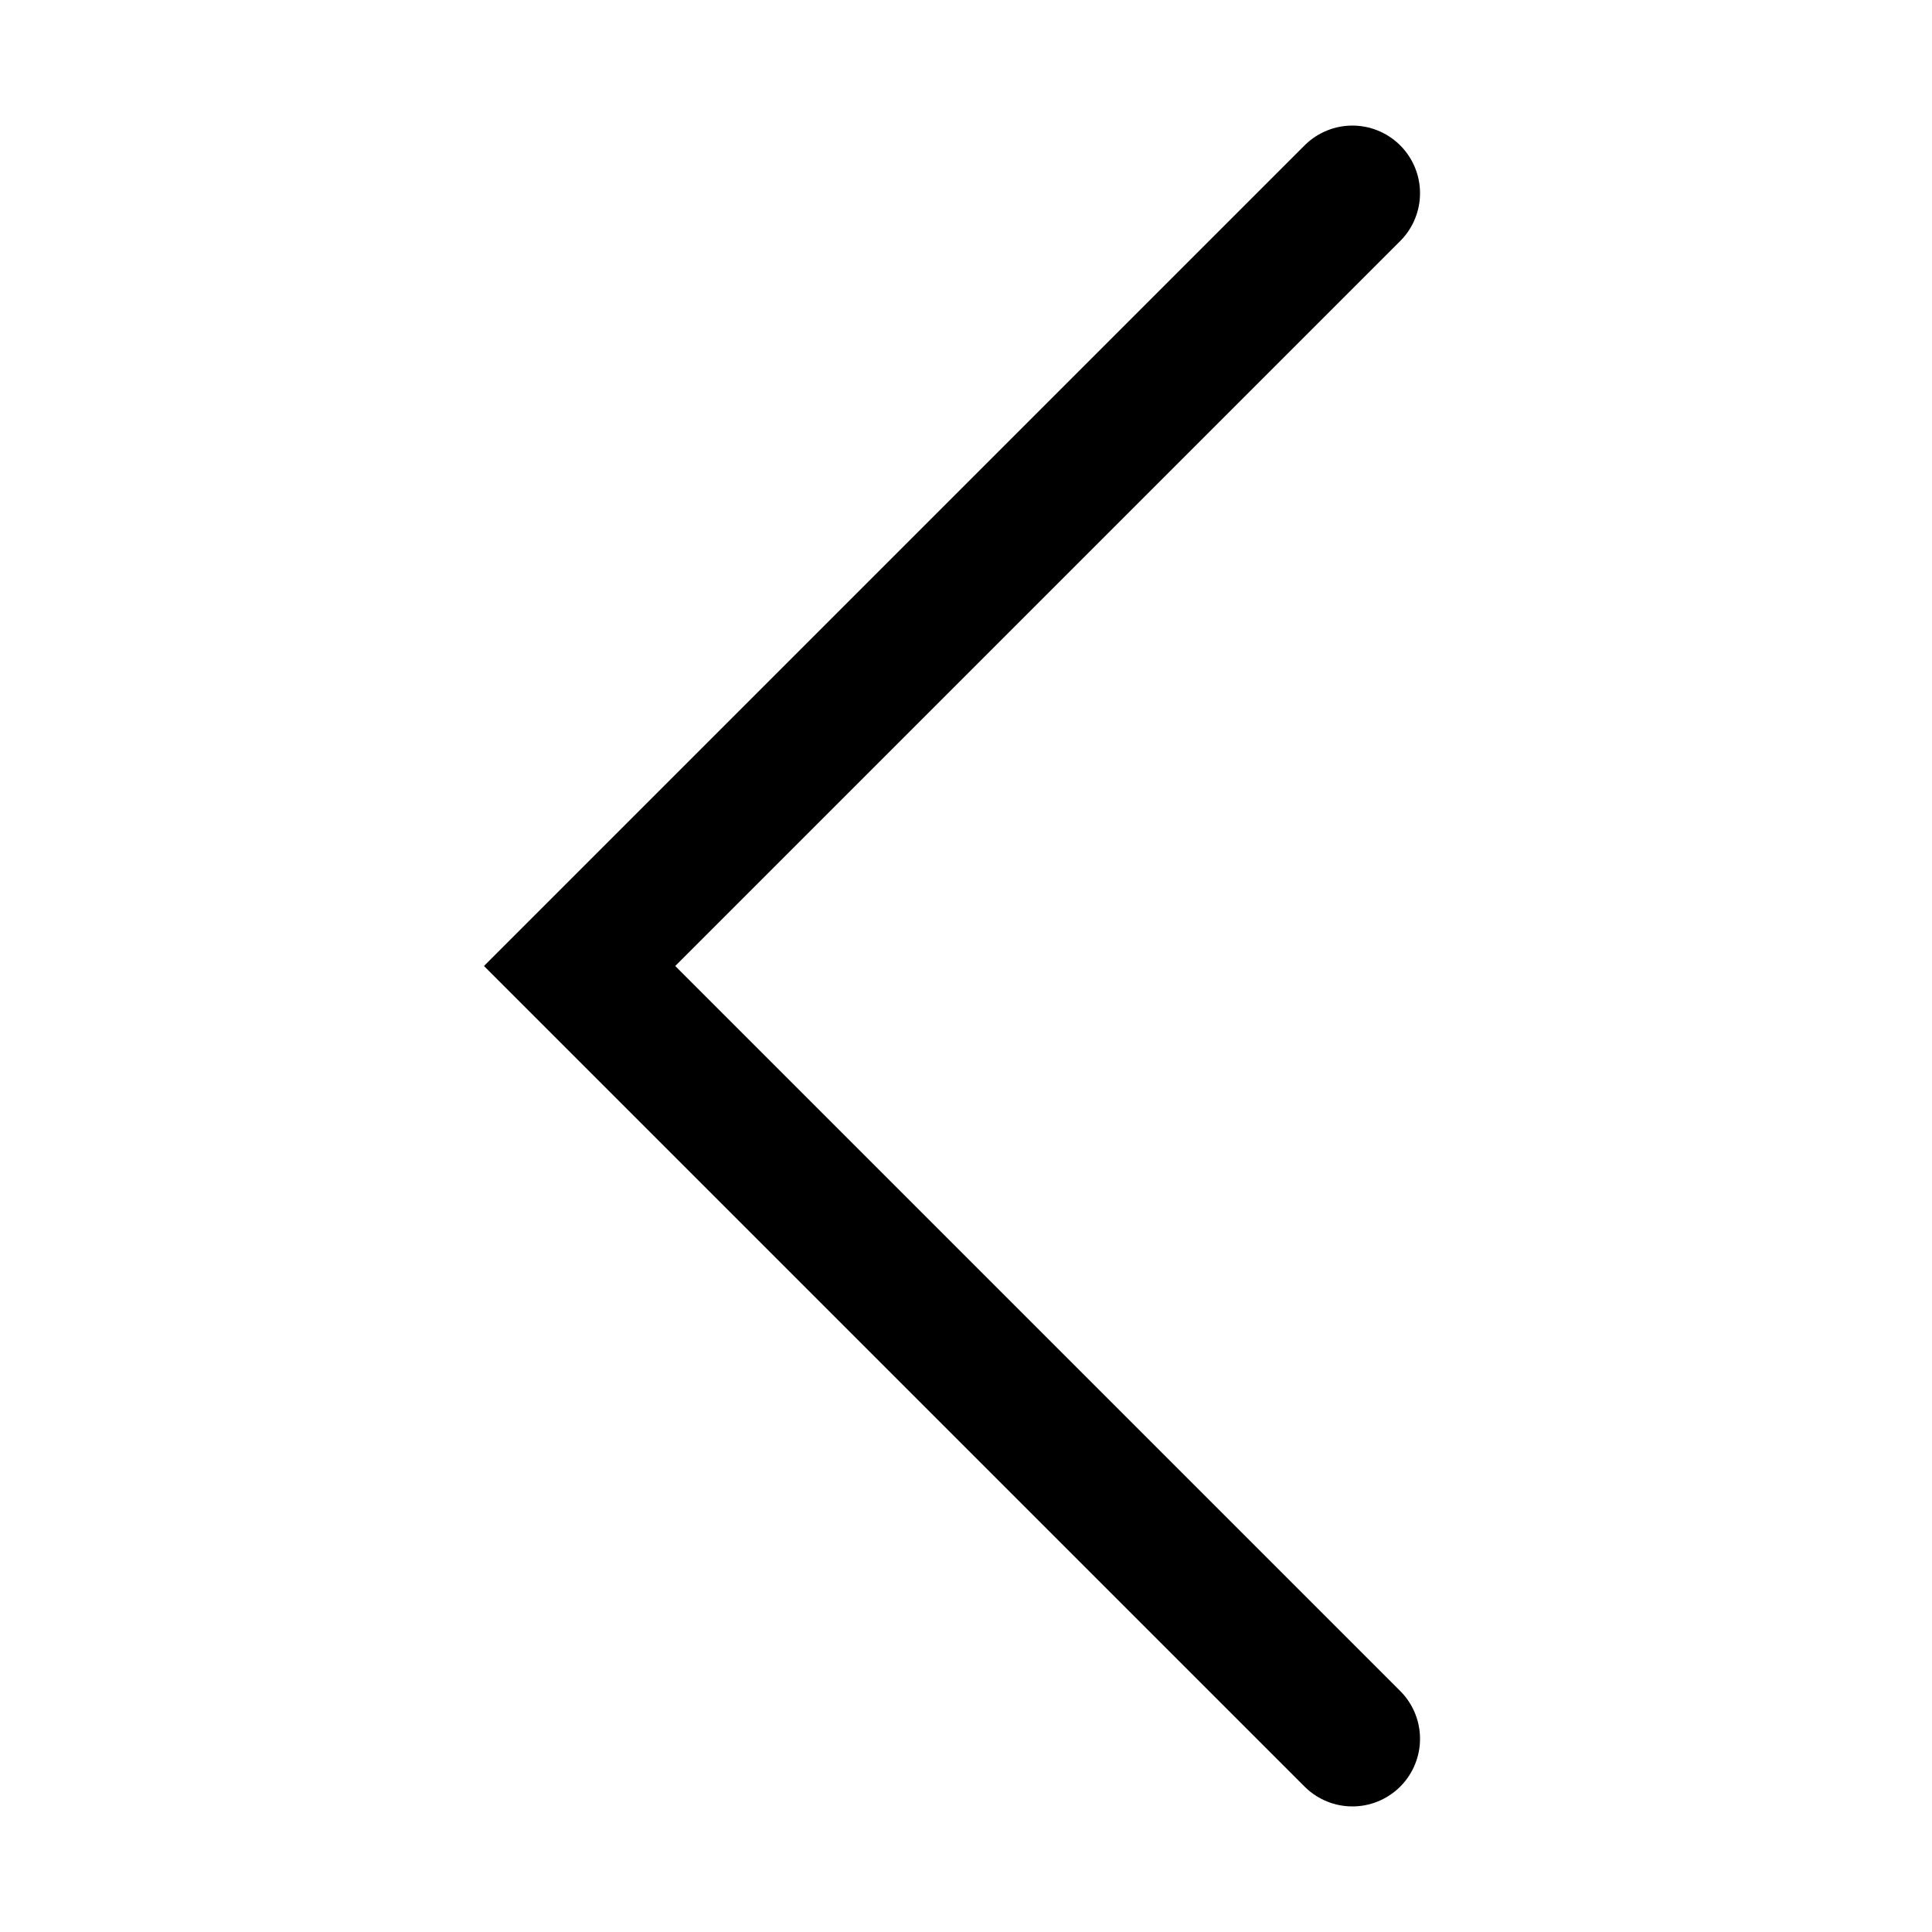
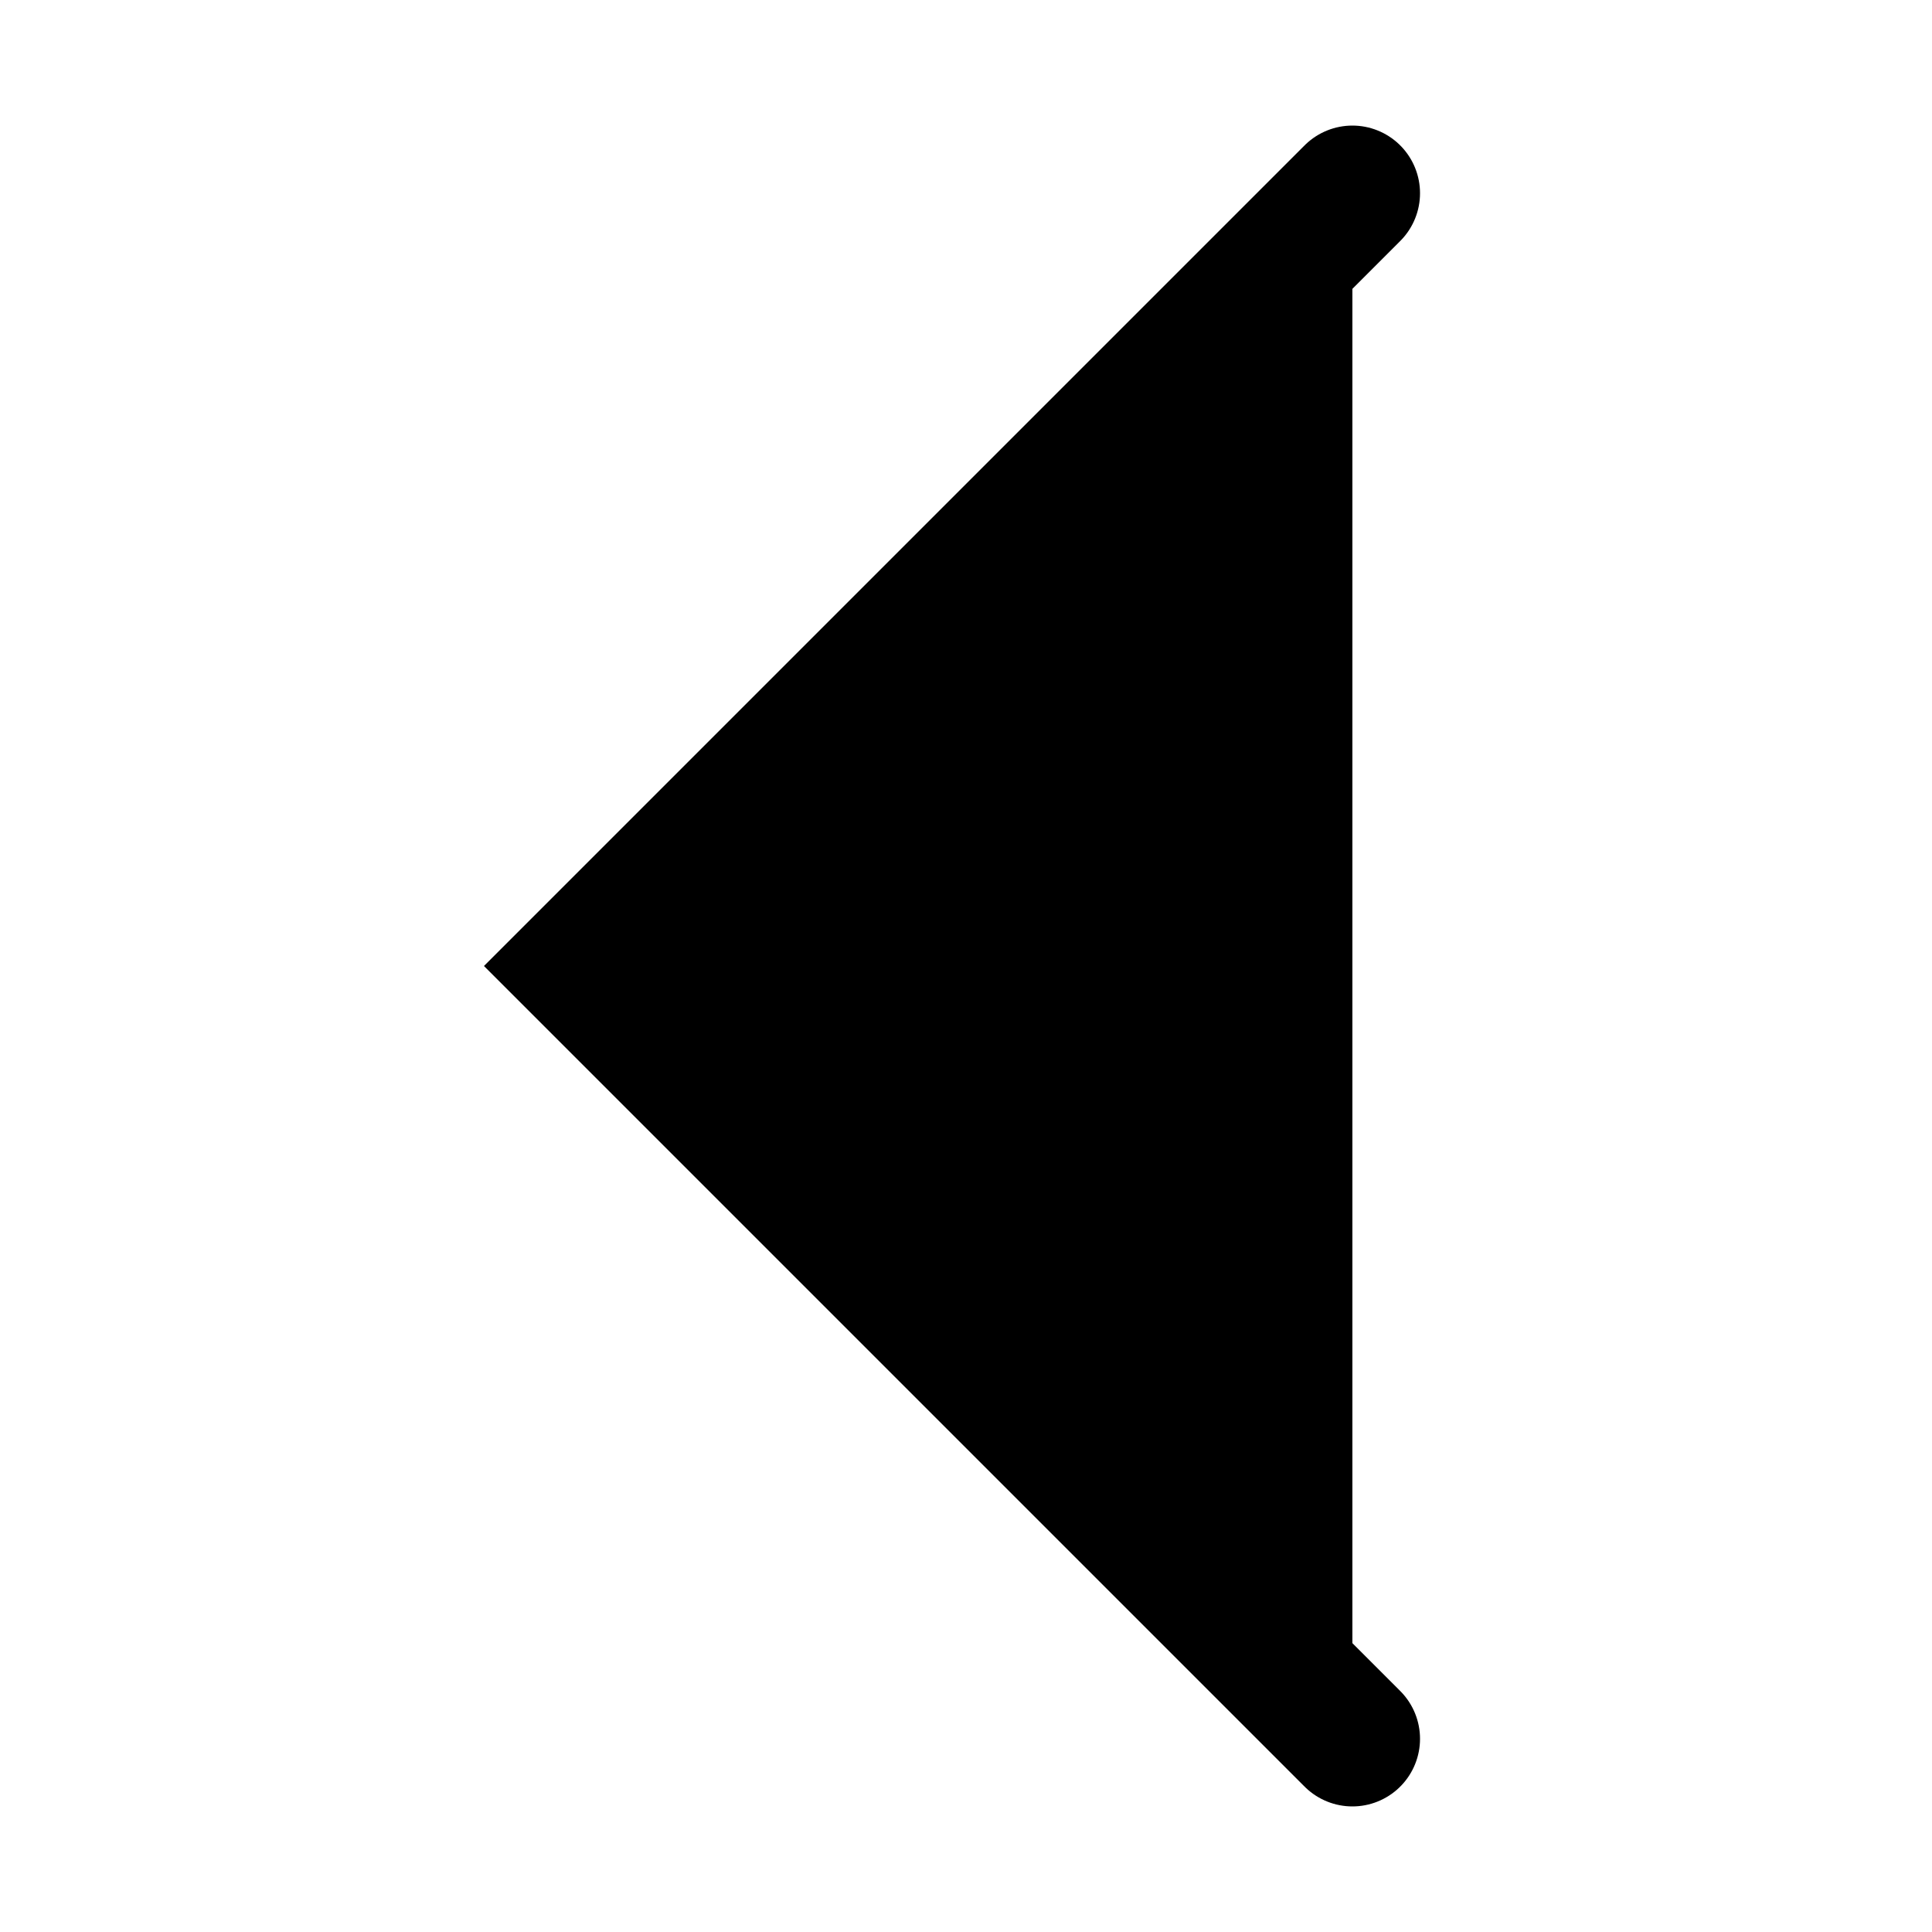
- <svg xmlns="http://www.w3.org/2000/svg" viewBox="0 0 200 200" width="200" height="200" fill="none">
+ <svg xmlns="http://www.w3.org/2000/svg" viewBox="0 0 200 200" width="200" height="200">
  <path id="矢量 17" d="M0 0L80 80L160 0" stroke="rgb(0,0,0)" stroke-linecap="round" stroke-width="14" transform="matrix(0,1,-1,0,140,20)" />
</svg>
